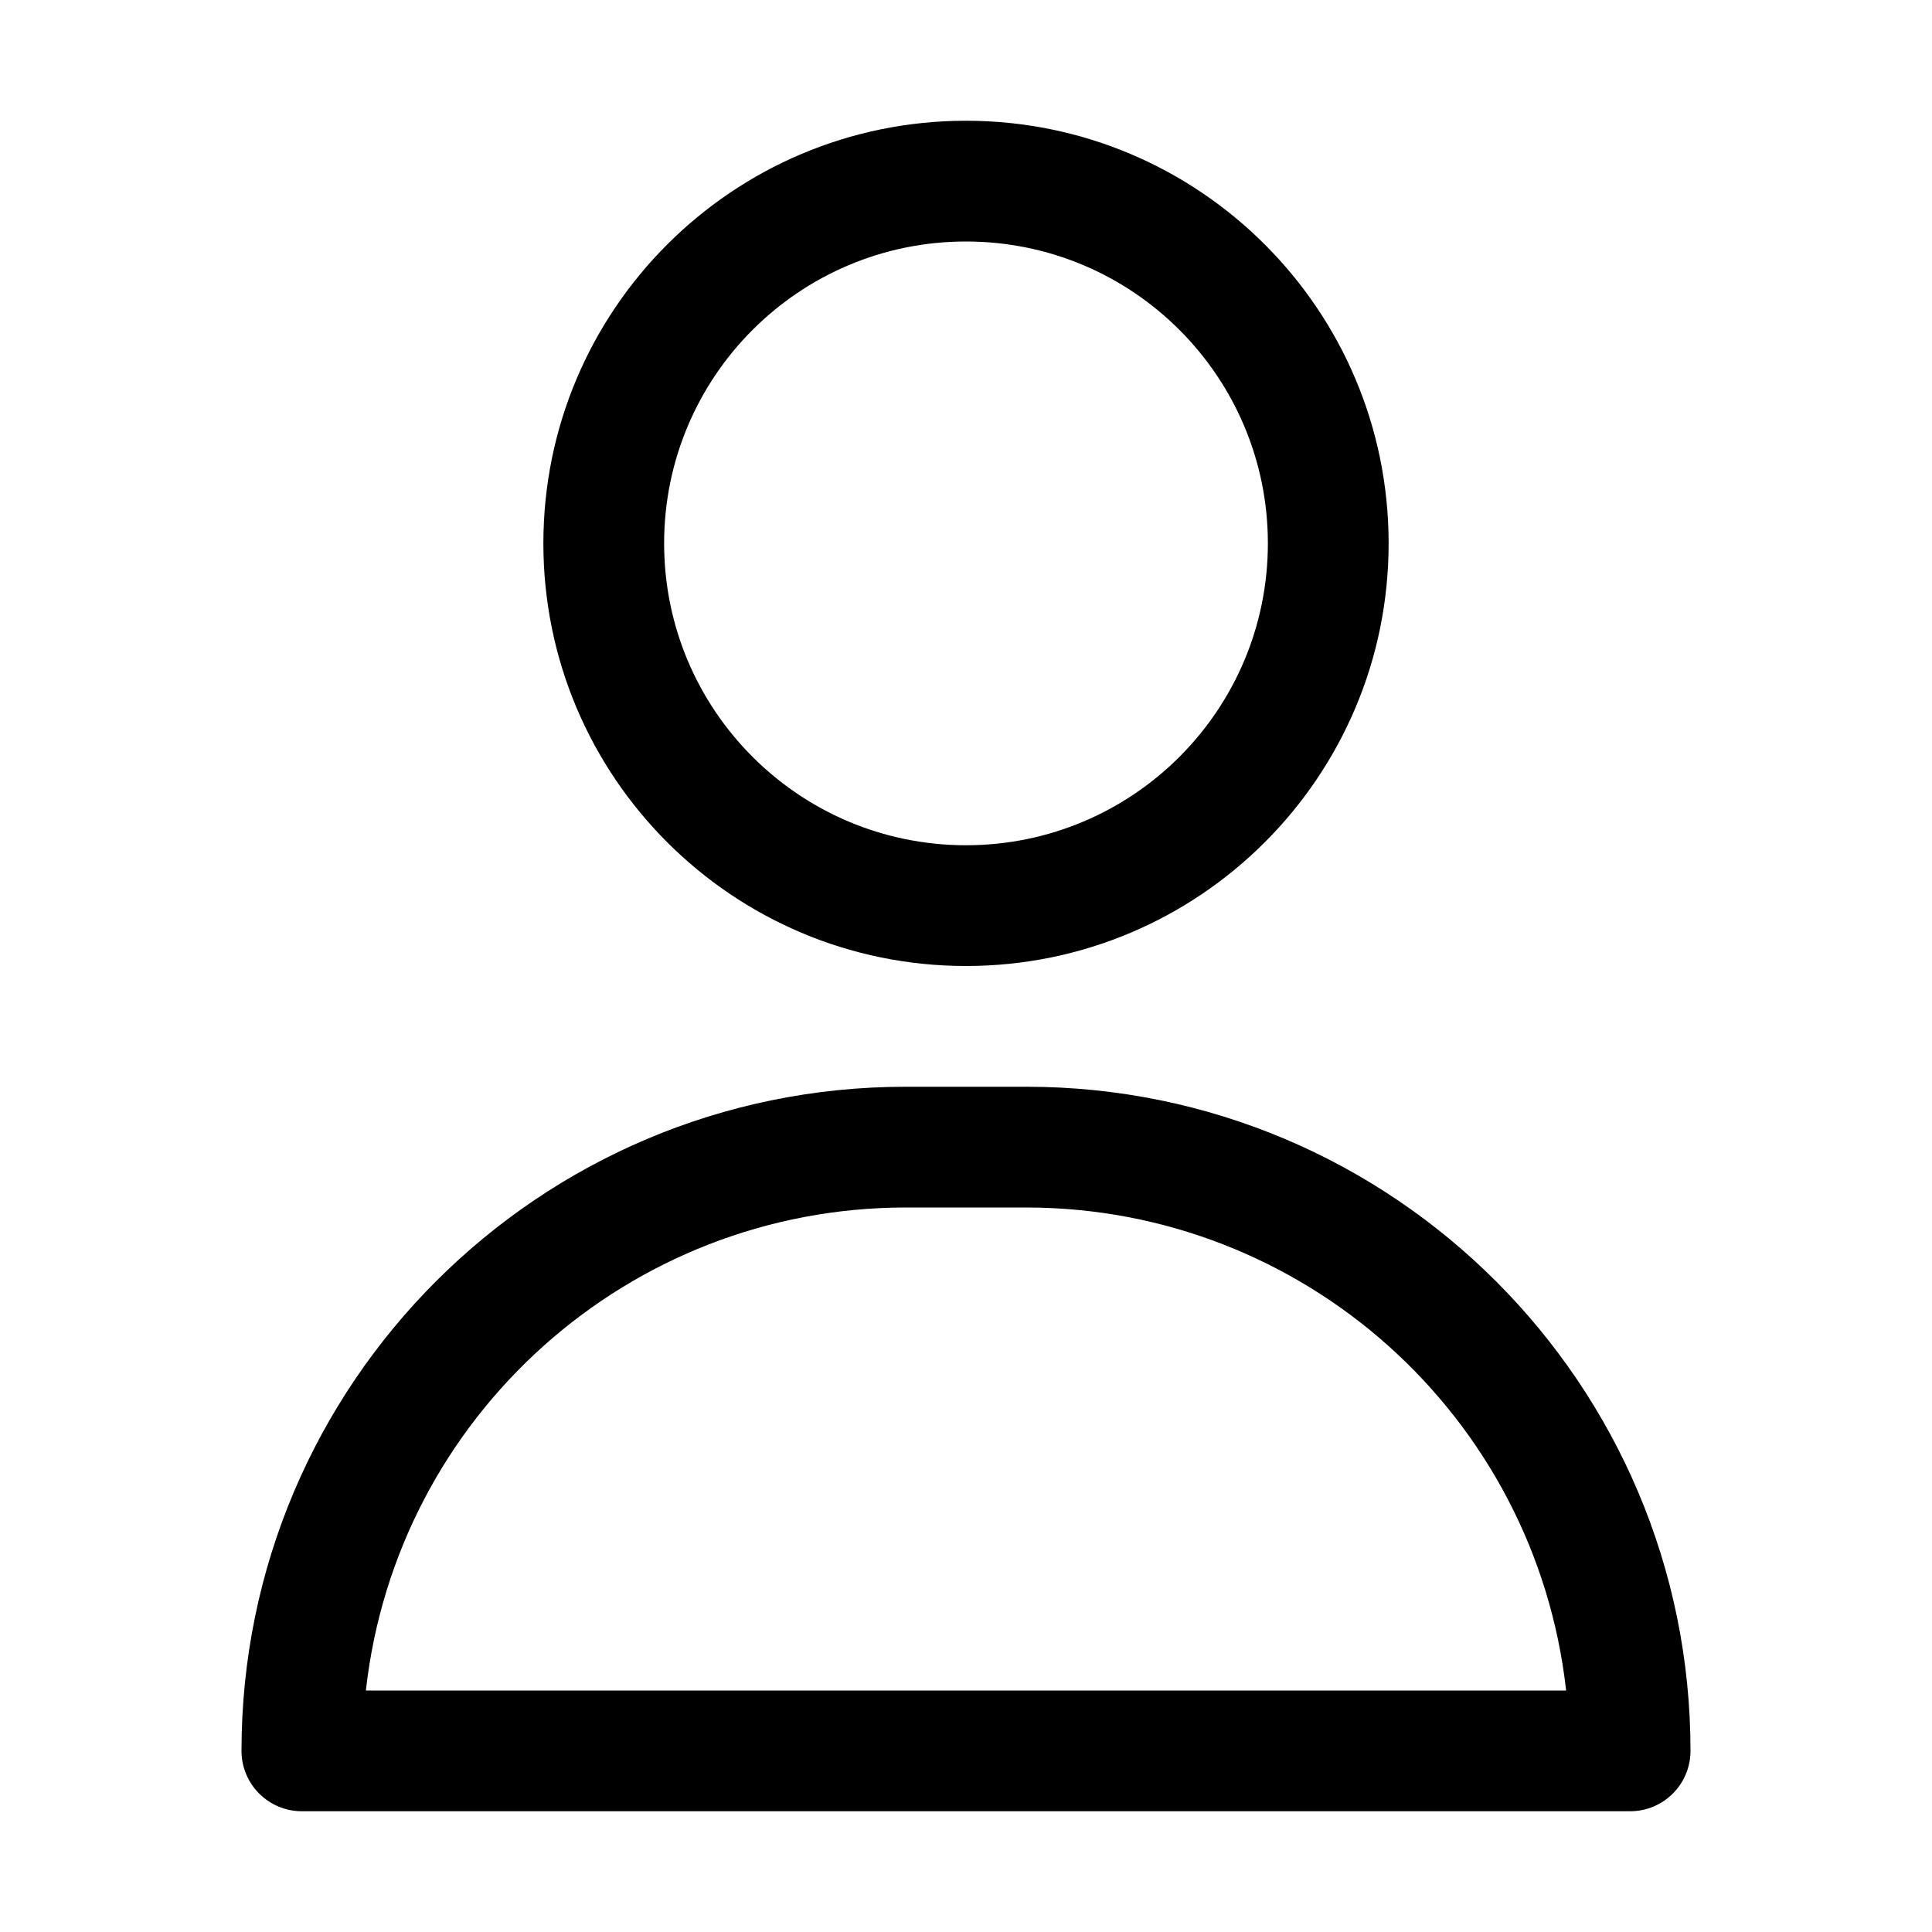
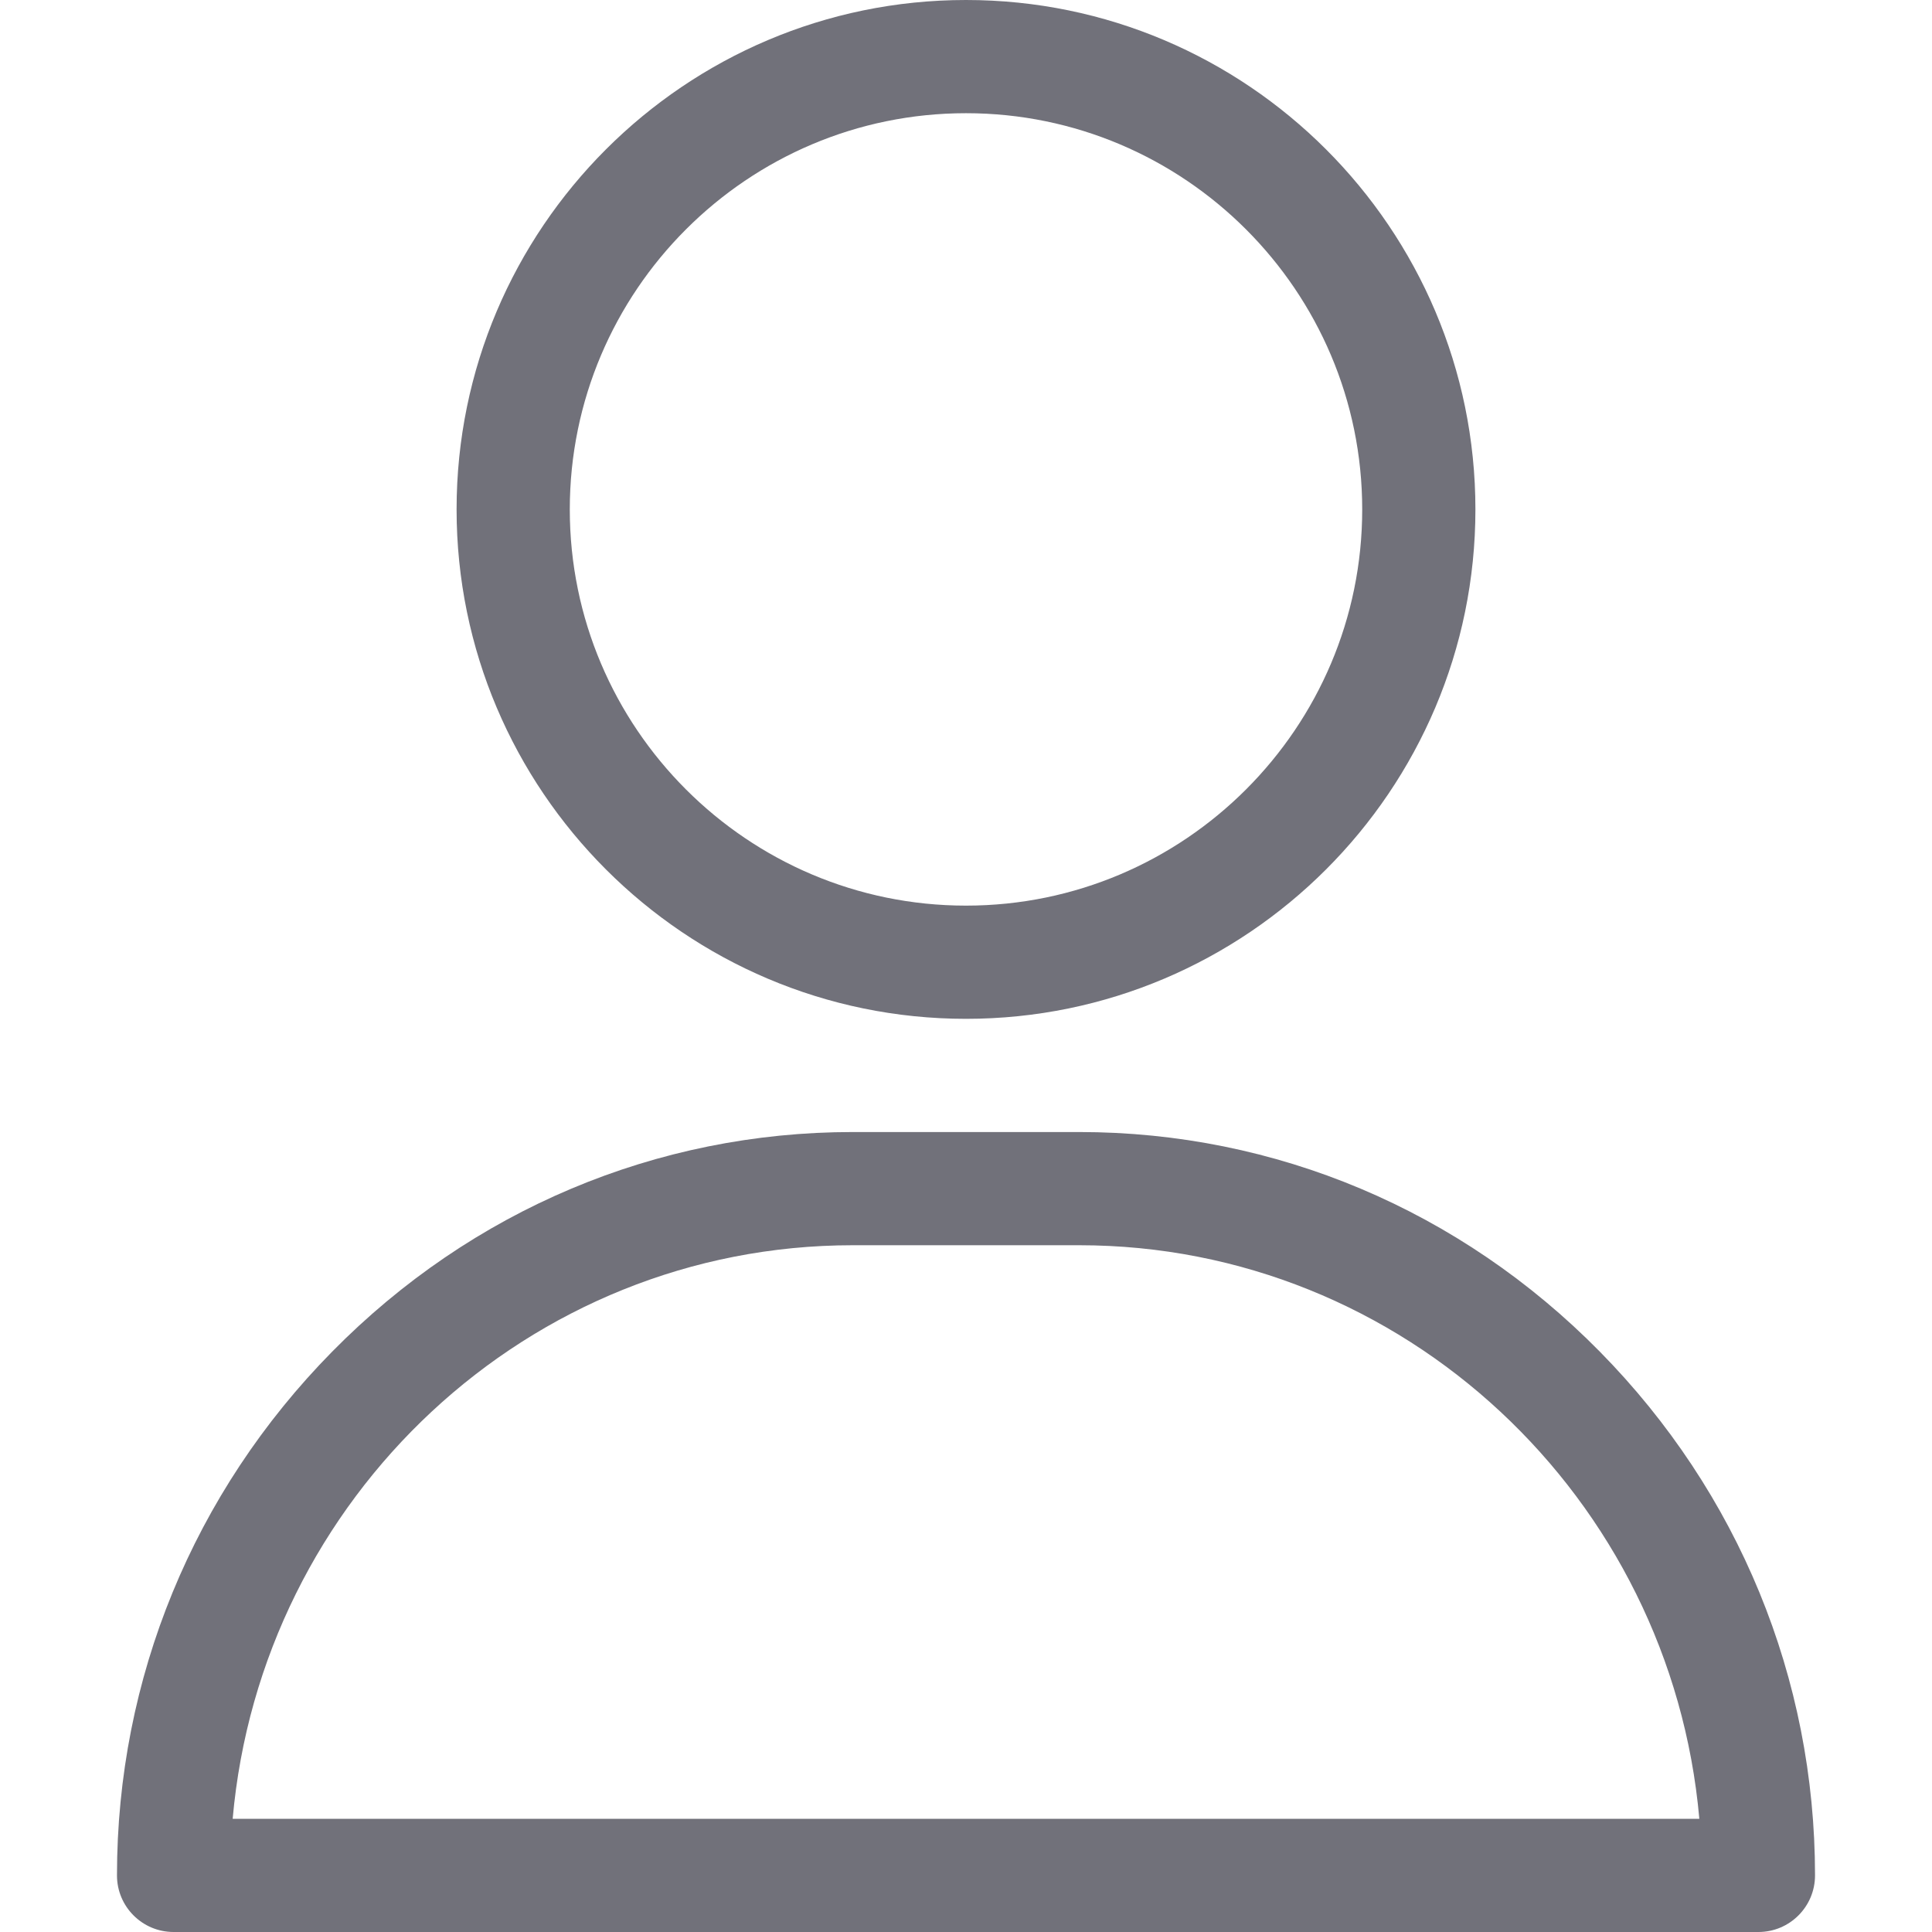
- <svg xmlns="http://www.w3.org/2000/svg" viewBox="0 0 32 32">
-   <g id="about">
-     <path d="M16,16A7,7,0,1,0,9,9,7,7,0,0,0,16,16ZM16,4a5,5,0,1,1-5,5A5,5,0,0,1,16,4Z" />
-     <path d="M17,18H15A11,11,0,0,0,4,29a1,1,0,0,0,1,1H27a1,1,0,0,0,1-1A11,11,0,0,0,17,18ZM6.06,28A9,9,0,0,1,15,20h2a9,9,0,0,1,8.94,8Z" />
+ <svg xmlns="http://www.w3.org/2000/svg" version="1.1" width="512" height="512" x="0" y="0" viewBox="0 0 512 512" style="enable-background:new 0 0 512 512" xml:space="preserve" class="">
+   <g>
+     <path d="M256 0c-74.439 0-135 60.561-135 135s60.561 135 135 135 135-60.561 135-135S330.439 0 256 0zm0 240c-57.897 0-105-47.103-105-105S198.103 30 256 30s105 47.103 105 105-47.103 105-105 105zM423.966 358.195C387.006 320.667 338.009 300 286 300h-60c-52.008 0-101.006 20.667-137.966 58.195C51.255 395.539 31 444.833 31 497c0 8.284 6.716 15 15 15h420c8.284 0 15-6.716 15-15 0-52.167-20.255-101.461-57.034-138.805zM61.66 482c7.515-85.086 78.351-152 164.34-152h60c85.989 0 156.825 66.914 164.34 152H61.66z" fill="#71717a" data-original="#000000" class="" />
  </g>
</svg>
